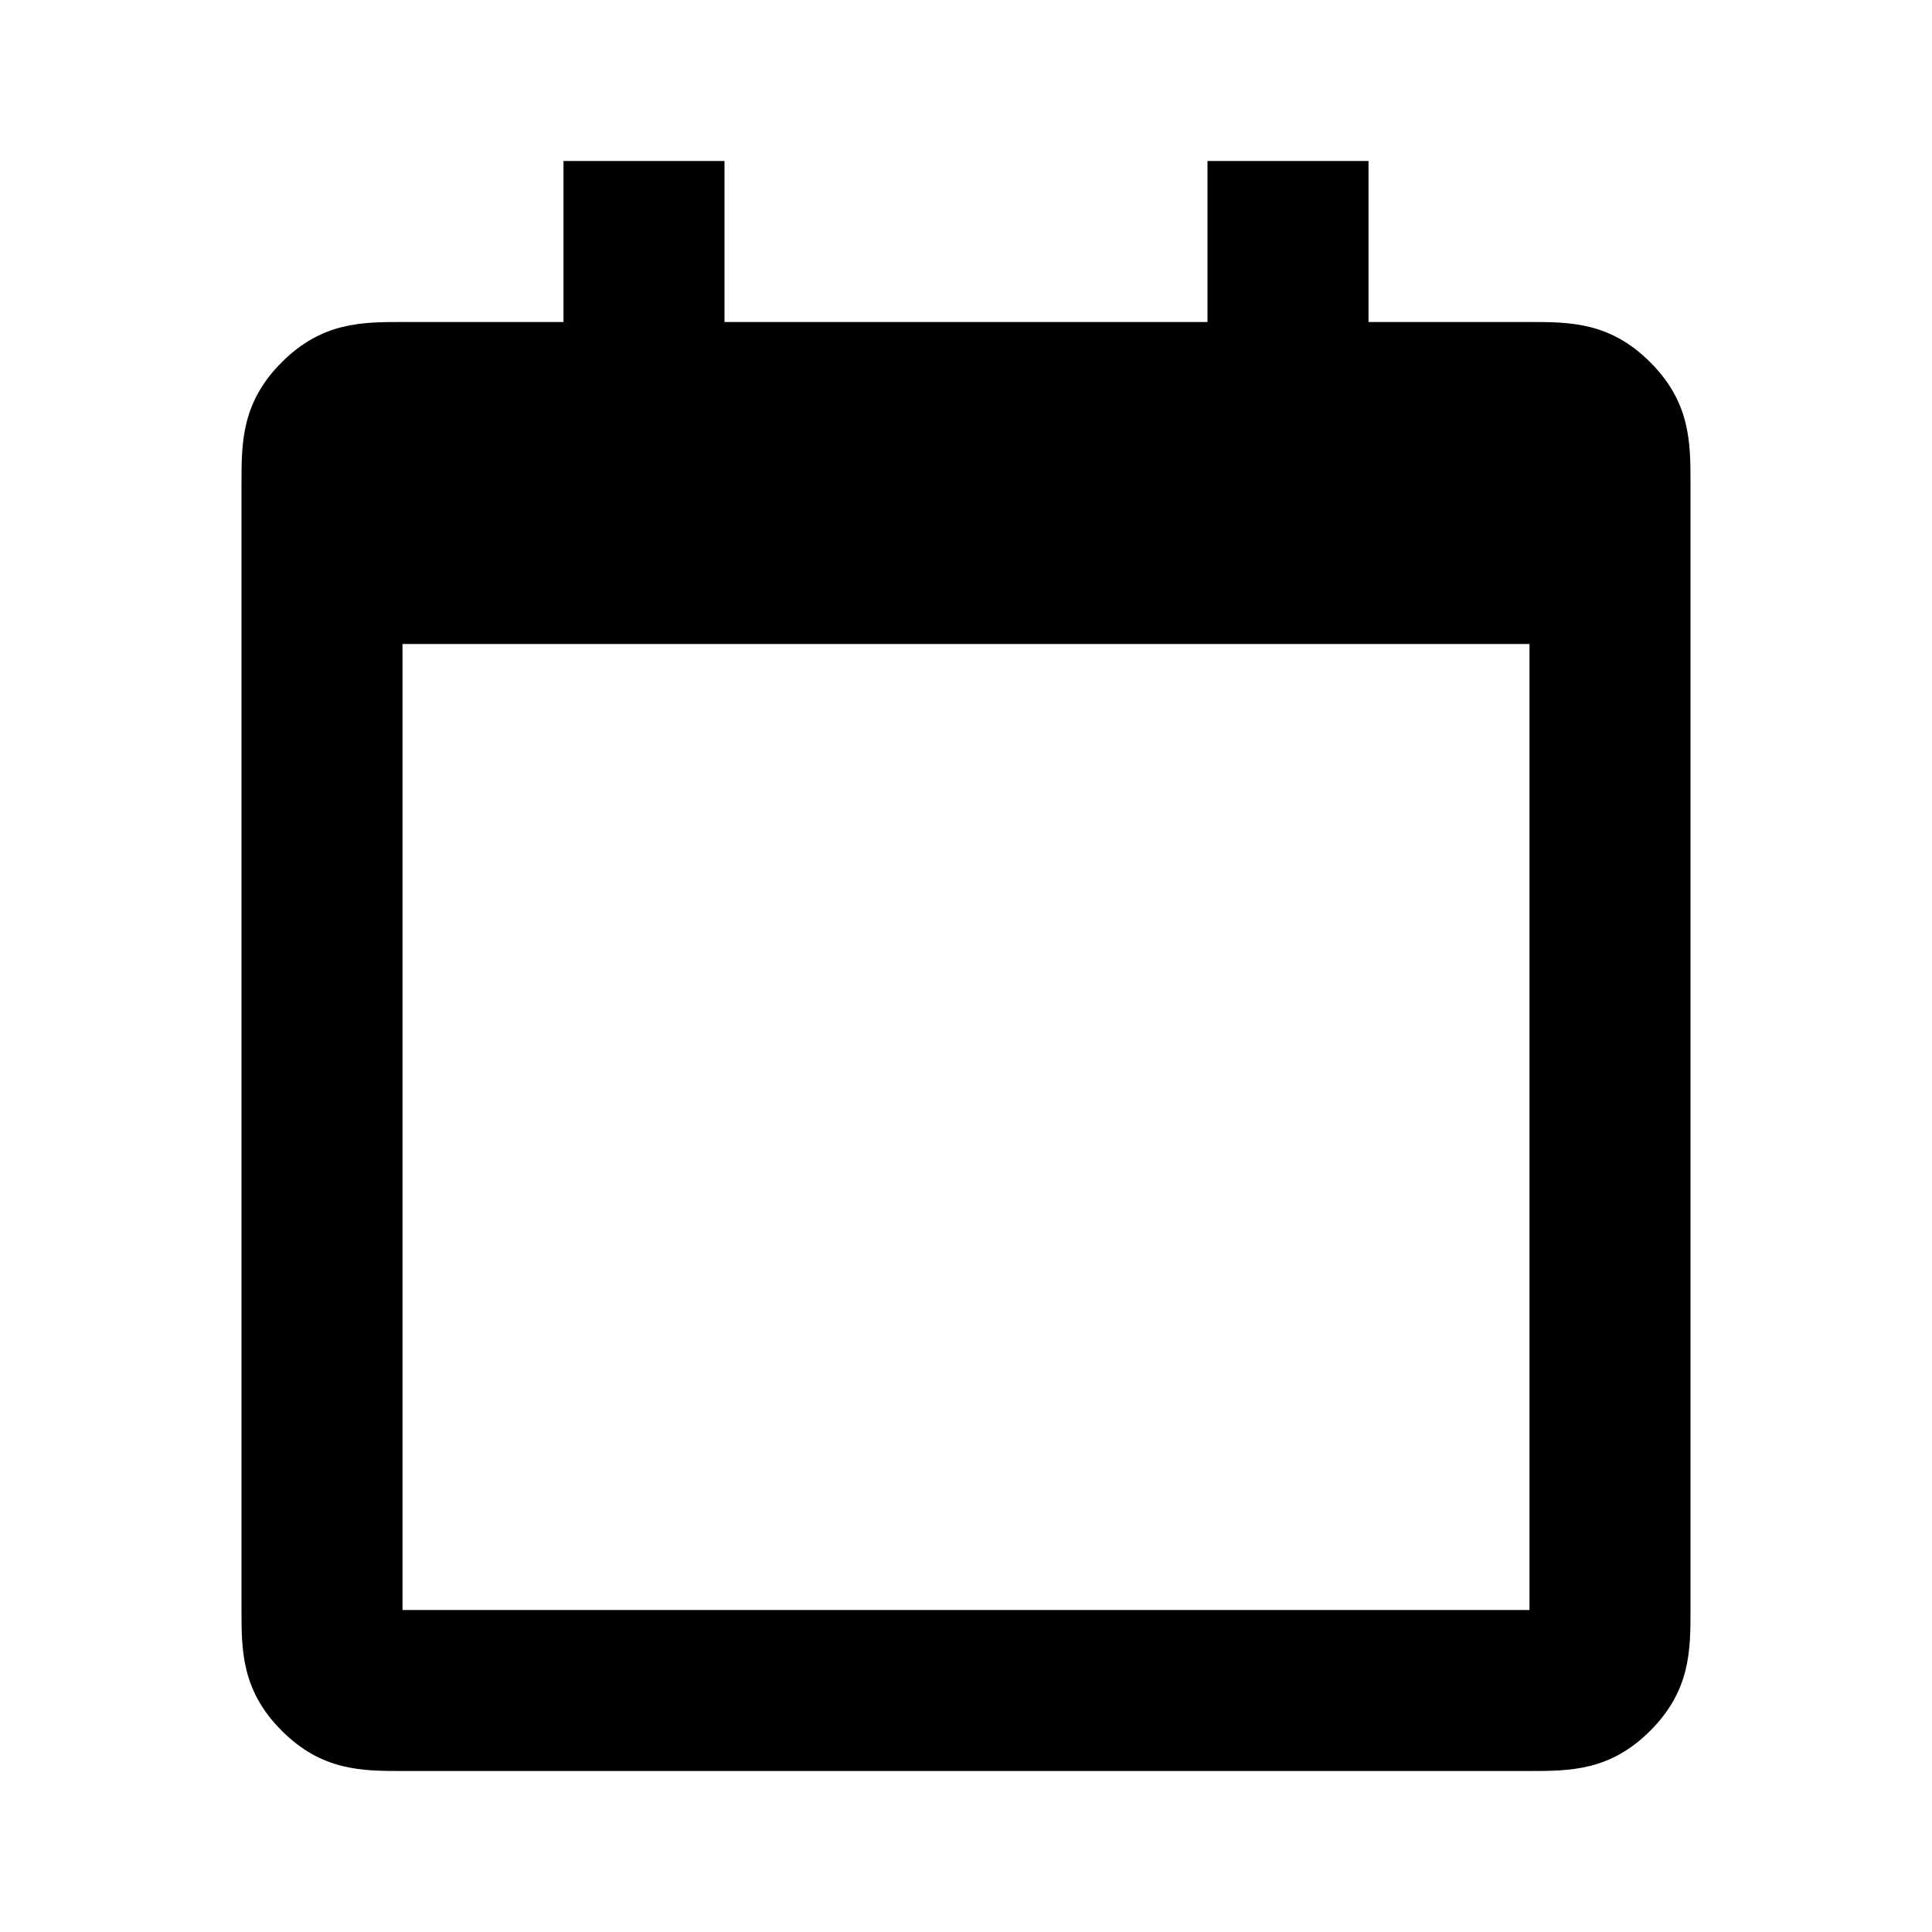
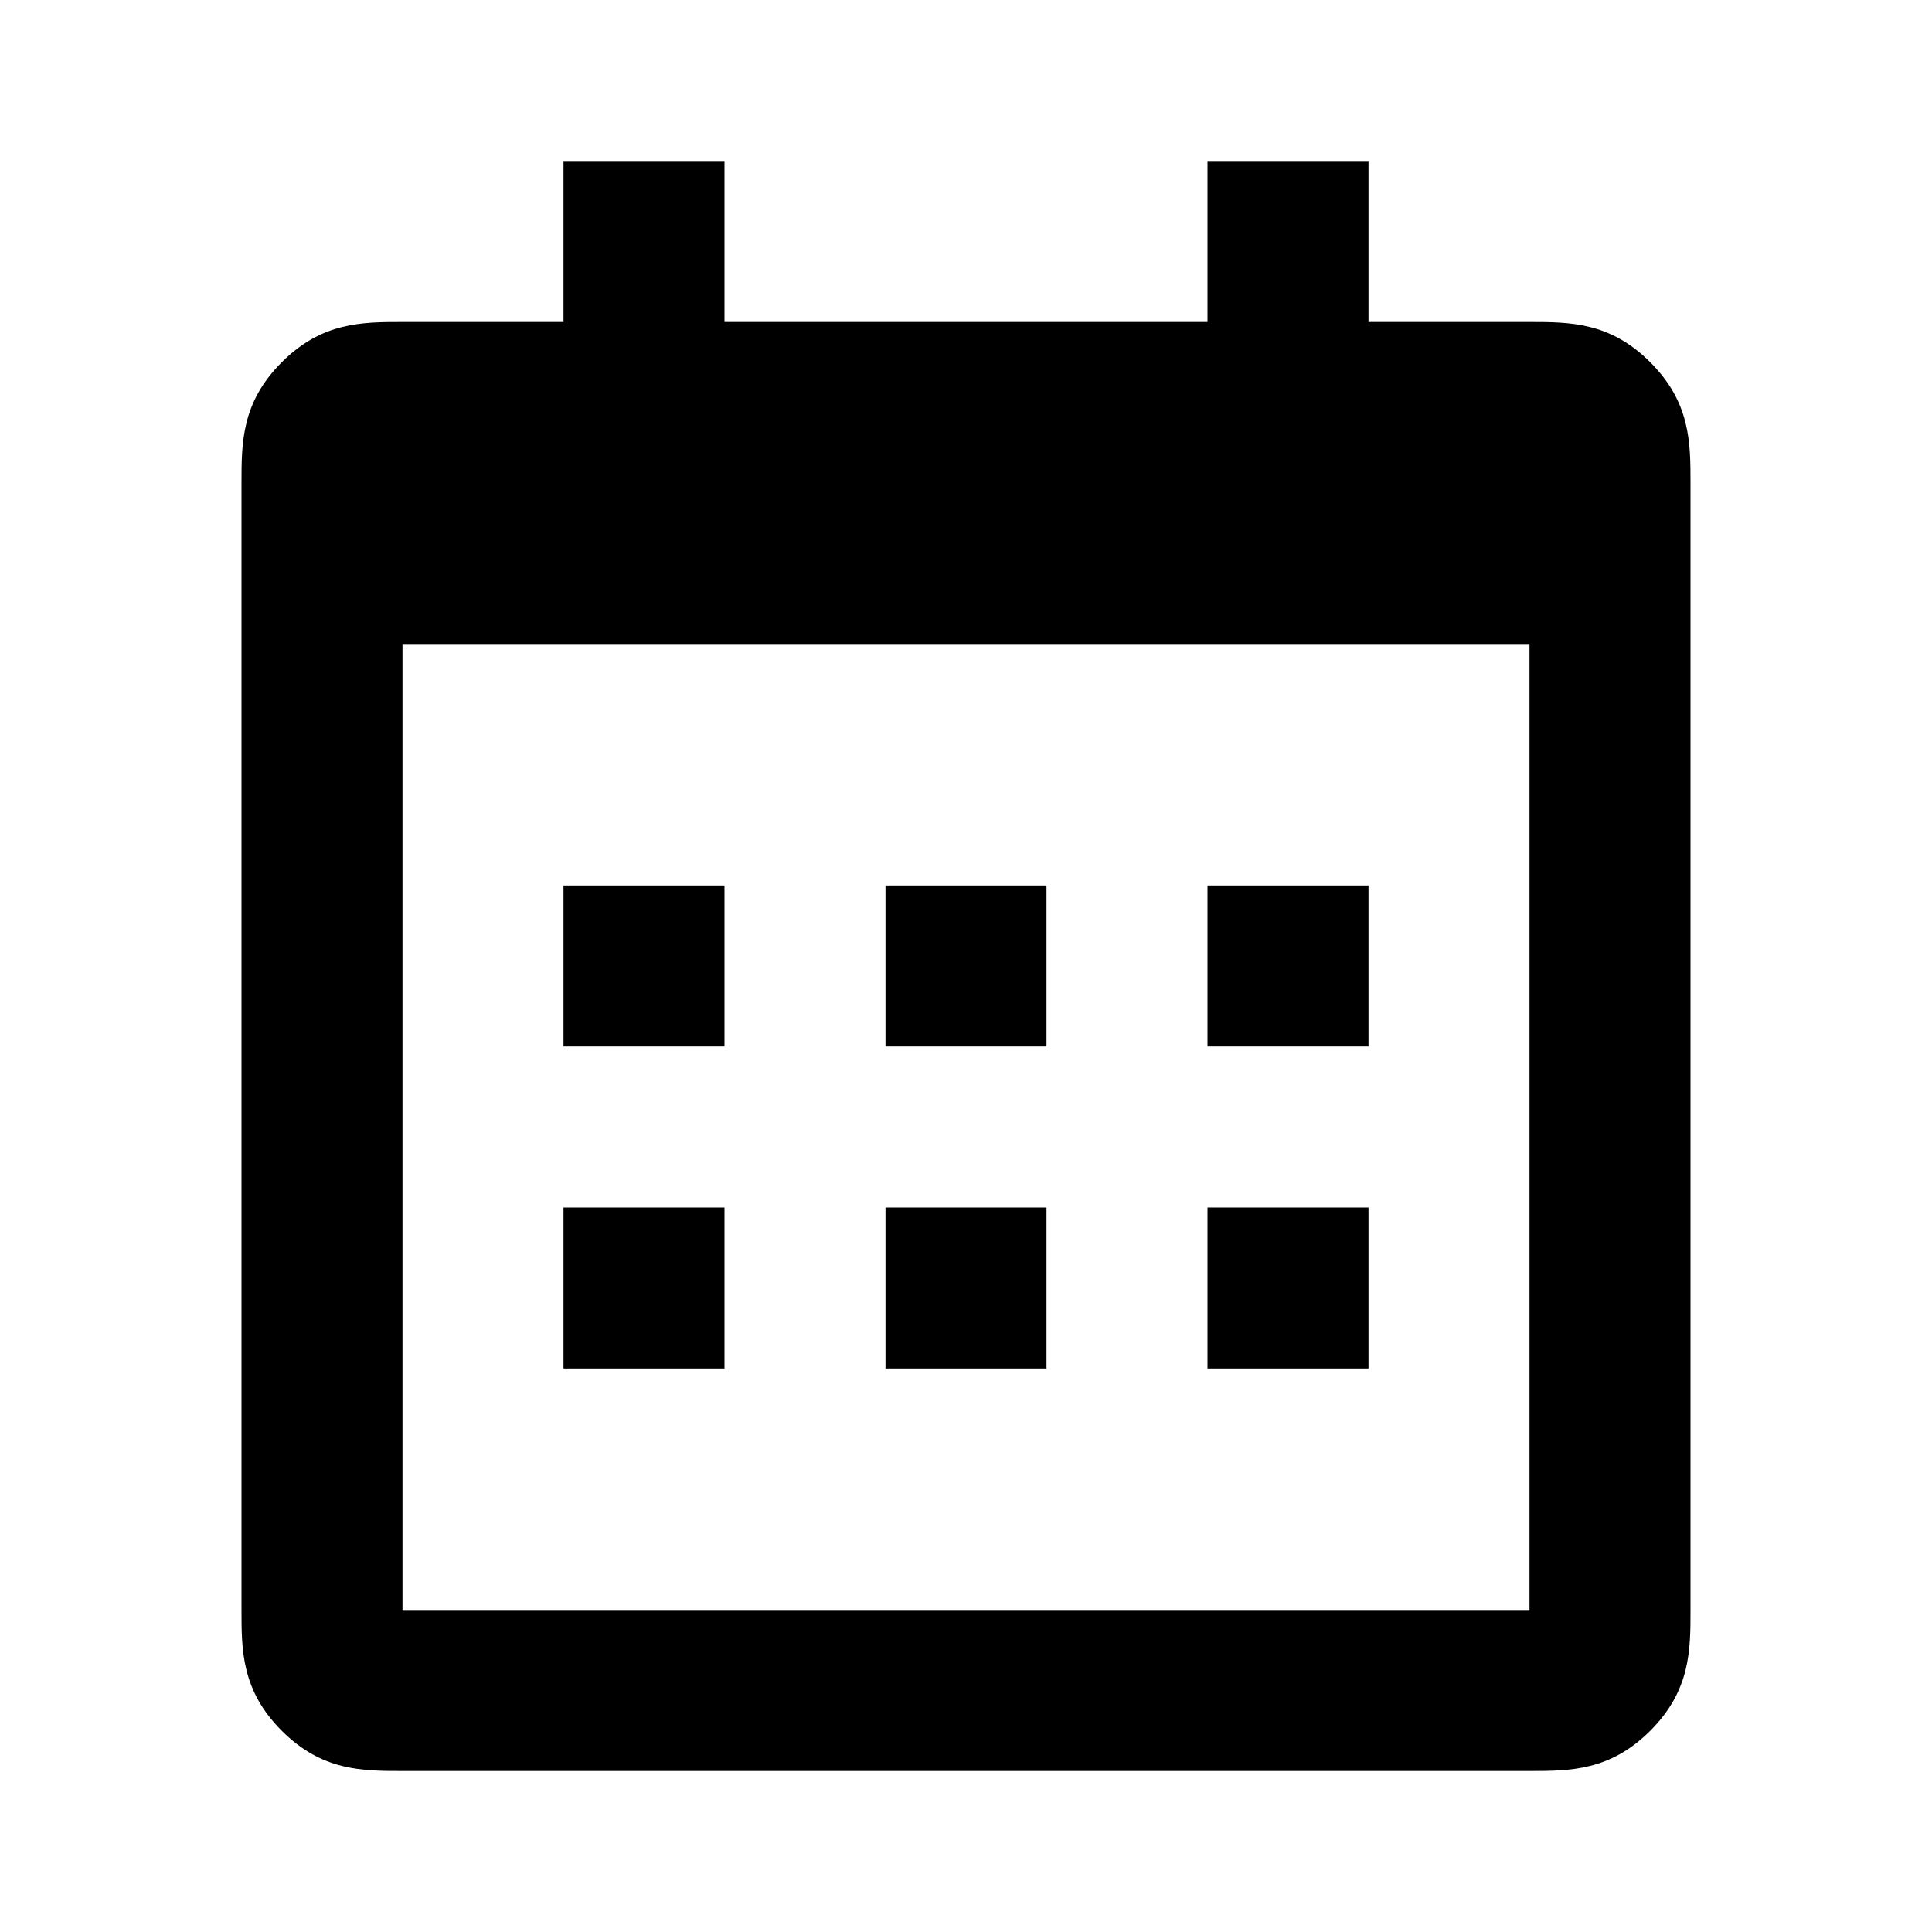
<svg xmlns="http://www.w3.org/2000/svg" height="24" viewBox="0 0 24 24" width="24">
  <path d="M 21 6 L 21 20 C 21 20.5 21 21 20.5 21.5 C 20 22 19.5 22 19 22 L 5 22 C 4.5 22 4 22 3.5 21.5 C 3 21 3 20.5 3 20 L 3 6 C 3 5.5 3 5 3.5 4.5 C 4 4 4.5 4 5 4 L 7 4 L 7 2 L 9 2 L 9 4 L 15 4 L 15 2 L 17 2 L 17 4 L 19 4 C 19.5 4 20 4 20.5 4.5 C 21 5 21 5.5 21 6 M 19 8 L 5 8 L 5 20 L 19 20 L 19 8" fill="currentColor" />
+   <path d="M 7 15 L 9 15 L 9 17 L 7 17 L 7 15" fill="currentColor" />
+   <path d="M 11 15 L 13 15 L 13 17 L 11 17 L 11 15" fill="currentColor" />
+   <path d="M 15 15 L 17 15 L 17 17 L 15 17 L 15 15" fill="currentColor" />
+   <path d="M 15 11 L 17 11 L 17 13 L 15 13 L 15 11" fill="currentColor" />
+   <path d="M 11 11 L 13 11 L 13 13 L 11 13 L 11 11" fill="currentColor" />
+   <path d="M 7 11 L 9 11 L 9 13 L 7 13 L 7 11" fill="currentColor" />
</svg>
